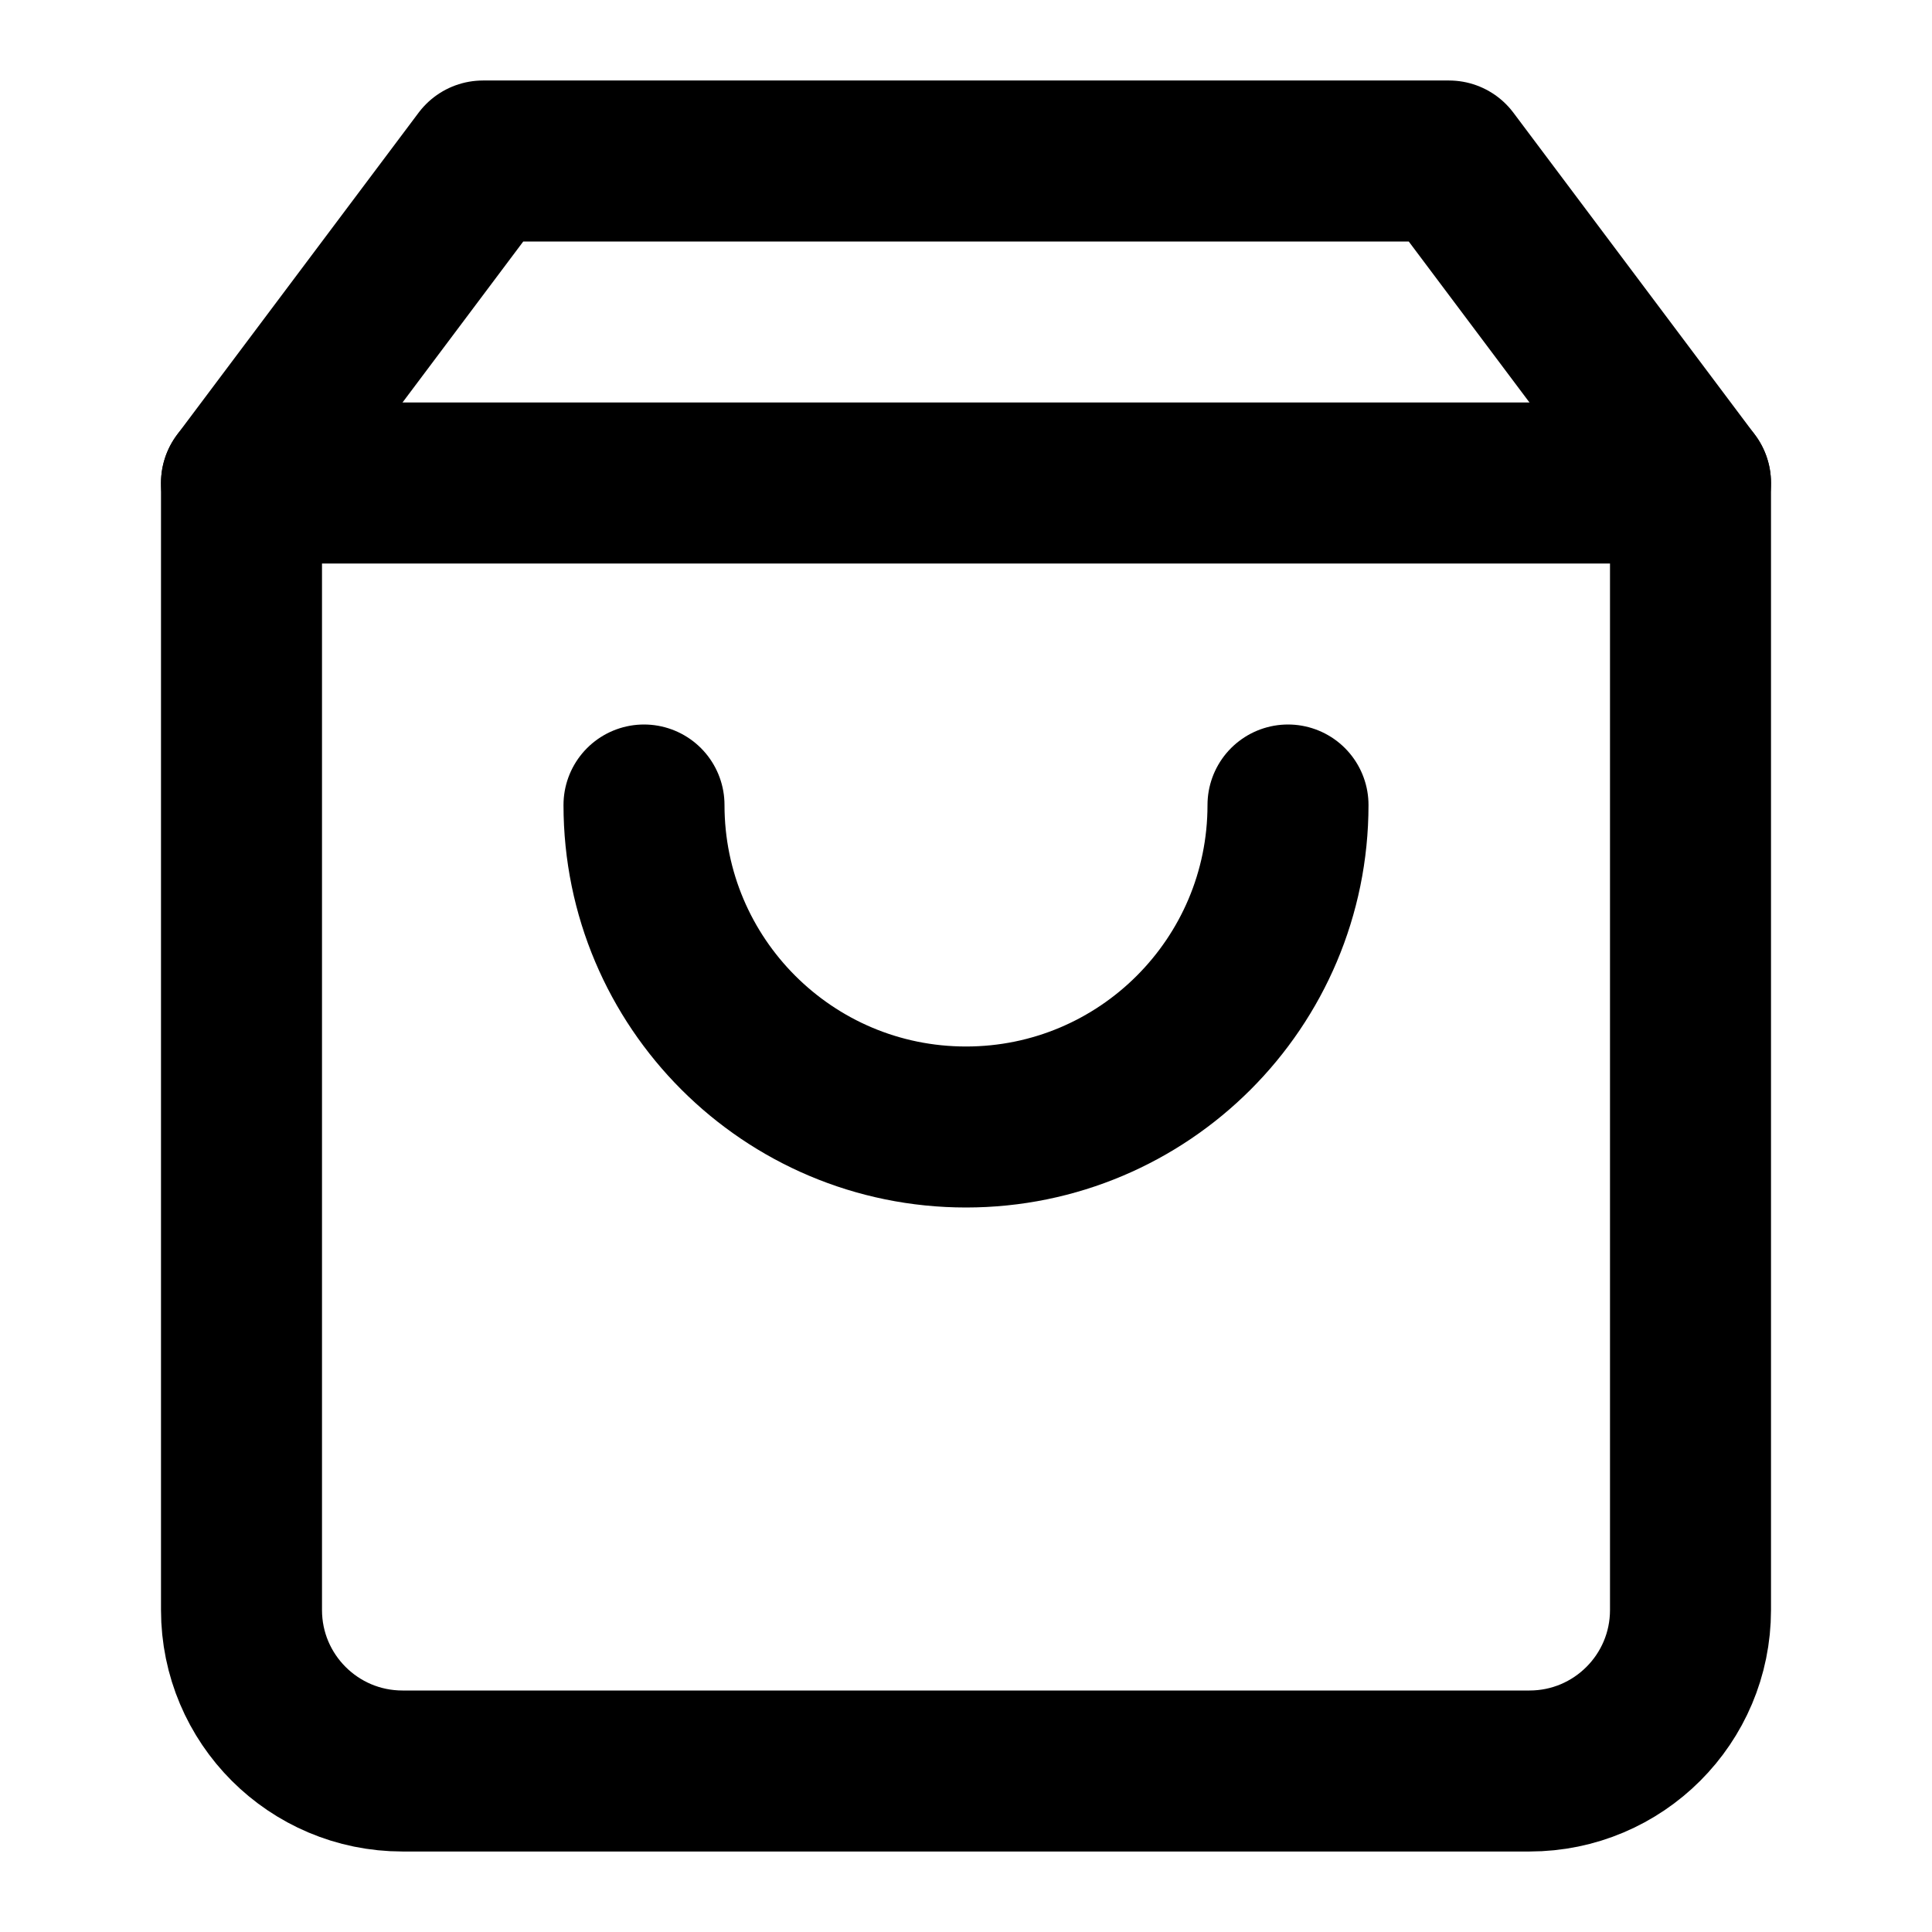
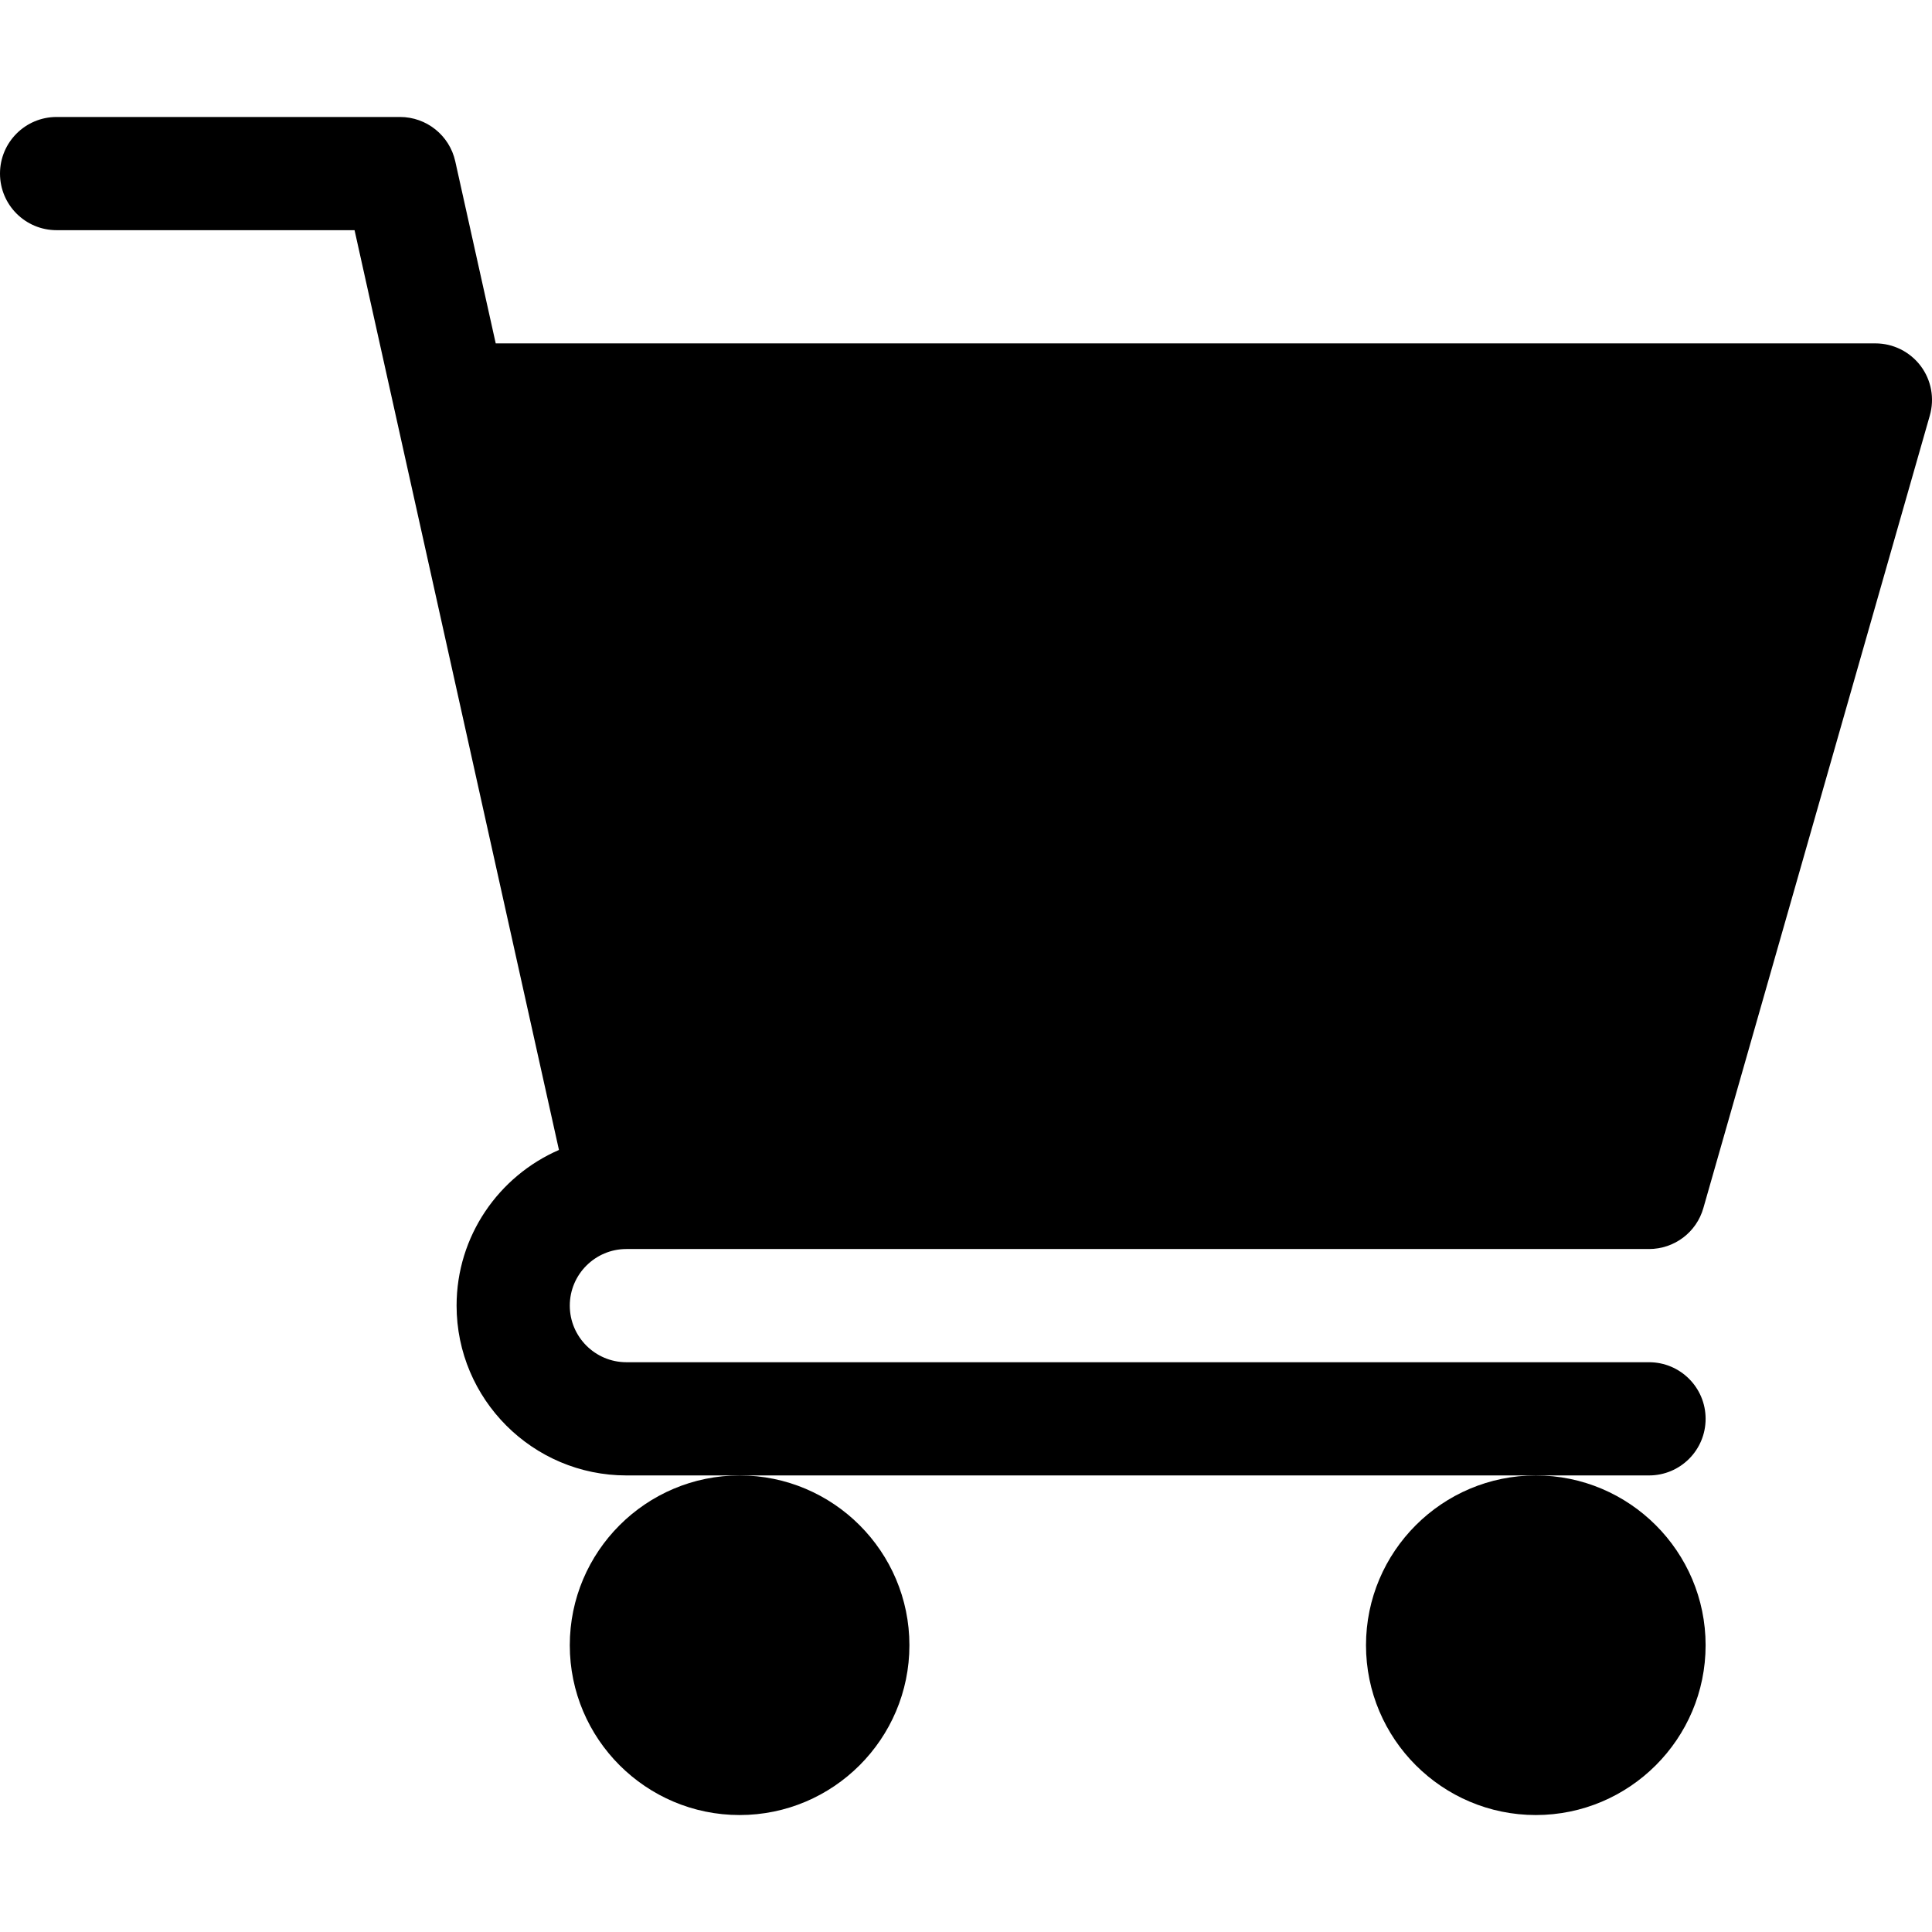
- <svg xmlns="http://www.w3.org/2000/svg" width="24" height="24" viewBox="0 0 24 24" fill="none" stroke="currentColor" stroke-width="2" stroke-linecap="round" stroke-linejoin="round" class="feather feather-shopping-bag">
-   <path d="M6 2L3 6v14a2 2 0 0 0 2 2h14a2 2 0 0 0 2-2V6l-3-4z" />
-   <line x1="3" y1="6" x2="21" y2="6" />
-   <path d="M16 10a4 4 0 0 1-8 0" />
+ <svg xmlns="http://www.w3.org/2000/svg" height="512pt" viewBox="0 -31 512 512" width="512pt">
+   <path d="m166 300.004h271.004c6.711 0 12.598-4.438 14.414-10.883l60.004-210.004c1.289-4.527.406-9.391-2.434-13.152-2.844-3.75-7.266-5.965-11.984-5.965h-365.633l-10.723-48.25c-1.523-6.871-7.617-11.75-14.648-11.75h-91c-8.289 0-15 6.711-15 15 0 8.293 6.711 15 15 15h78.961l54.168 243.75c-15.938 6.93-27.129 22.793-27.129 41.254 0 24.812 20.188 45 45 45h271.004c8.293 0 15-6.707 15-15 0-8.289-6.707-15-15-15h-271.004c-8.262 0-15-6.723-15-15s6.738-15 15-15zm0 0" />
+   <path d="m151 405.004c0 24.816 20.188 45 45.004 45 24.812 0 45-20.184 45-45 0-24.812-20.188-45-45-45-24.816 0-45.004 20.188-45.004 45zm0 0" />
+   <path d="m362.004 405.004c0 24.816 20.188 45 45 45 24.816 0 45-20.184 45-45 0-24.812-20.184-45-45-45-24.812 0-45 20.188-45 45zm0 0" />
</svg>
